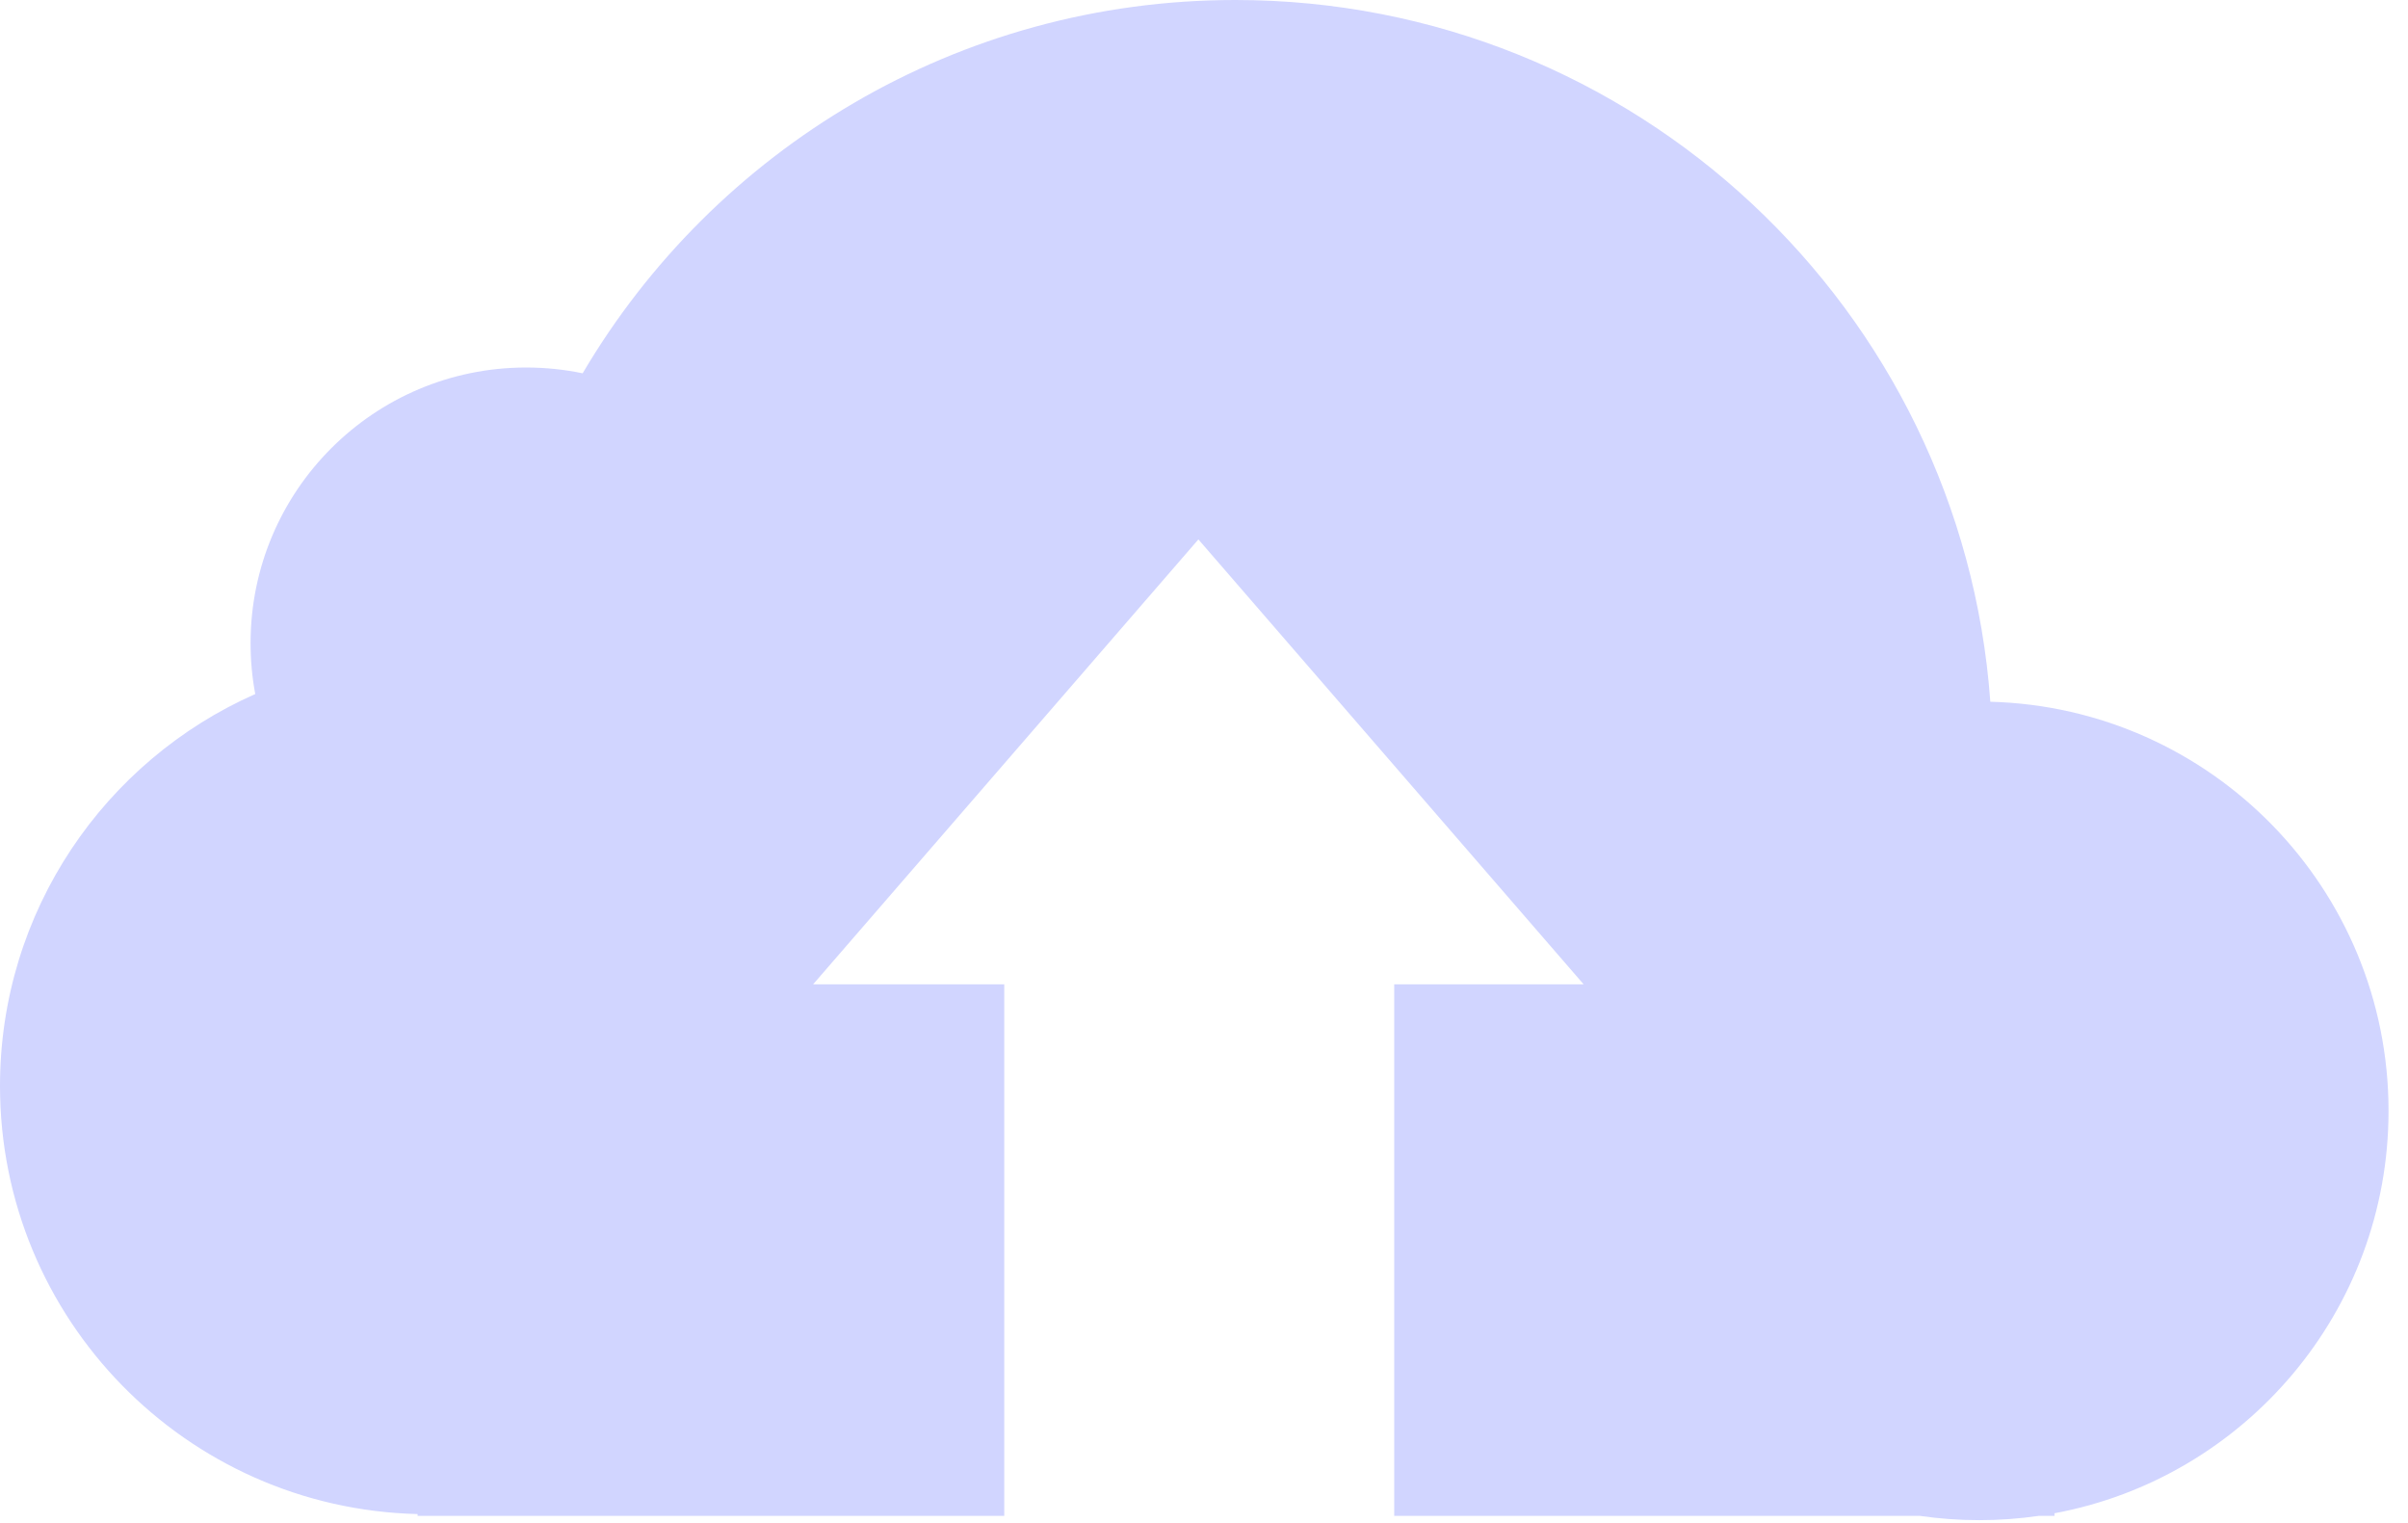
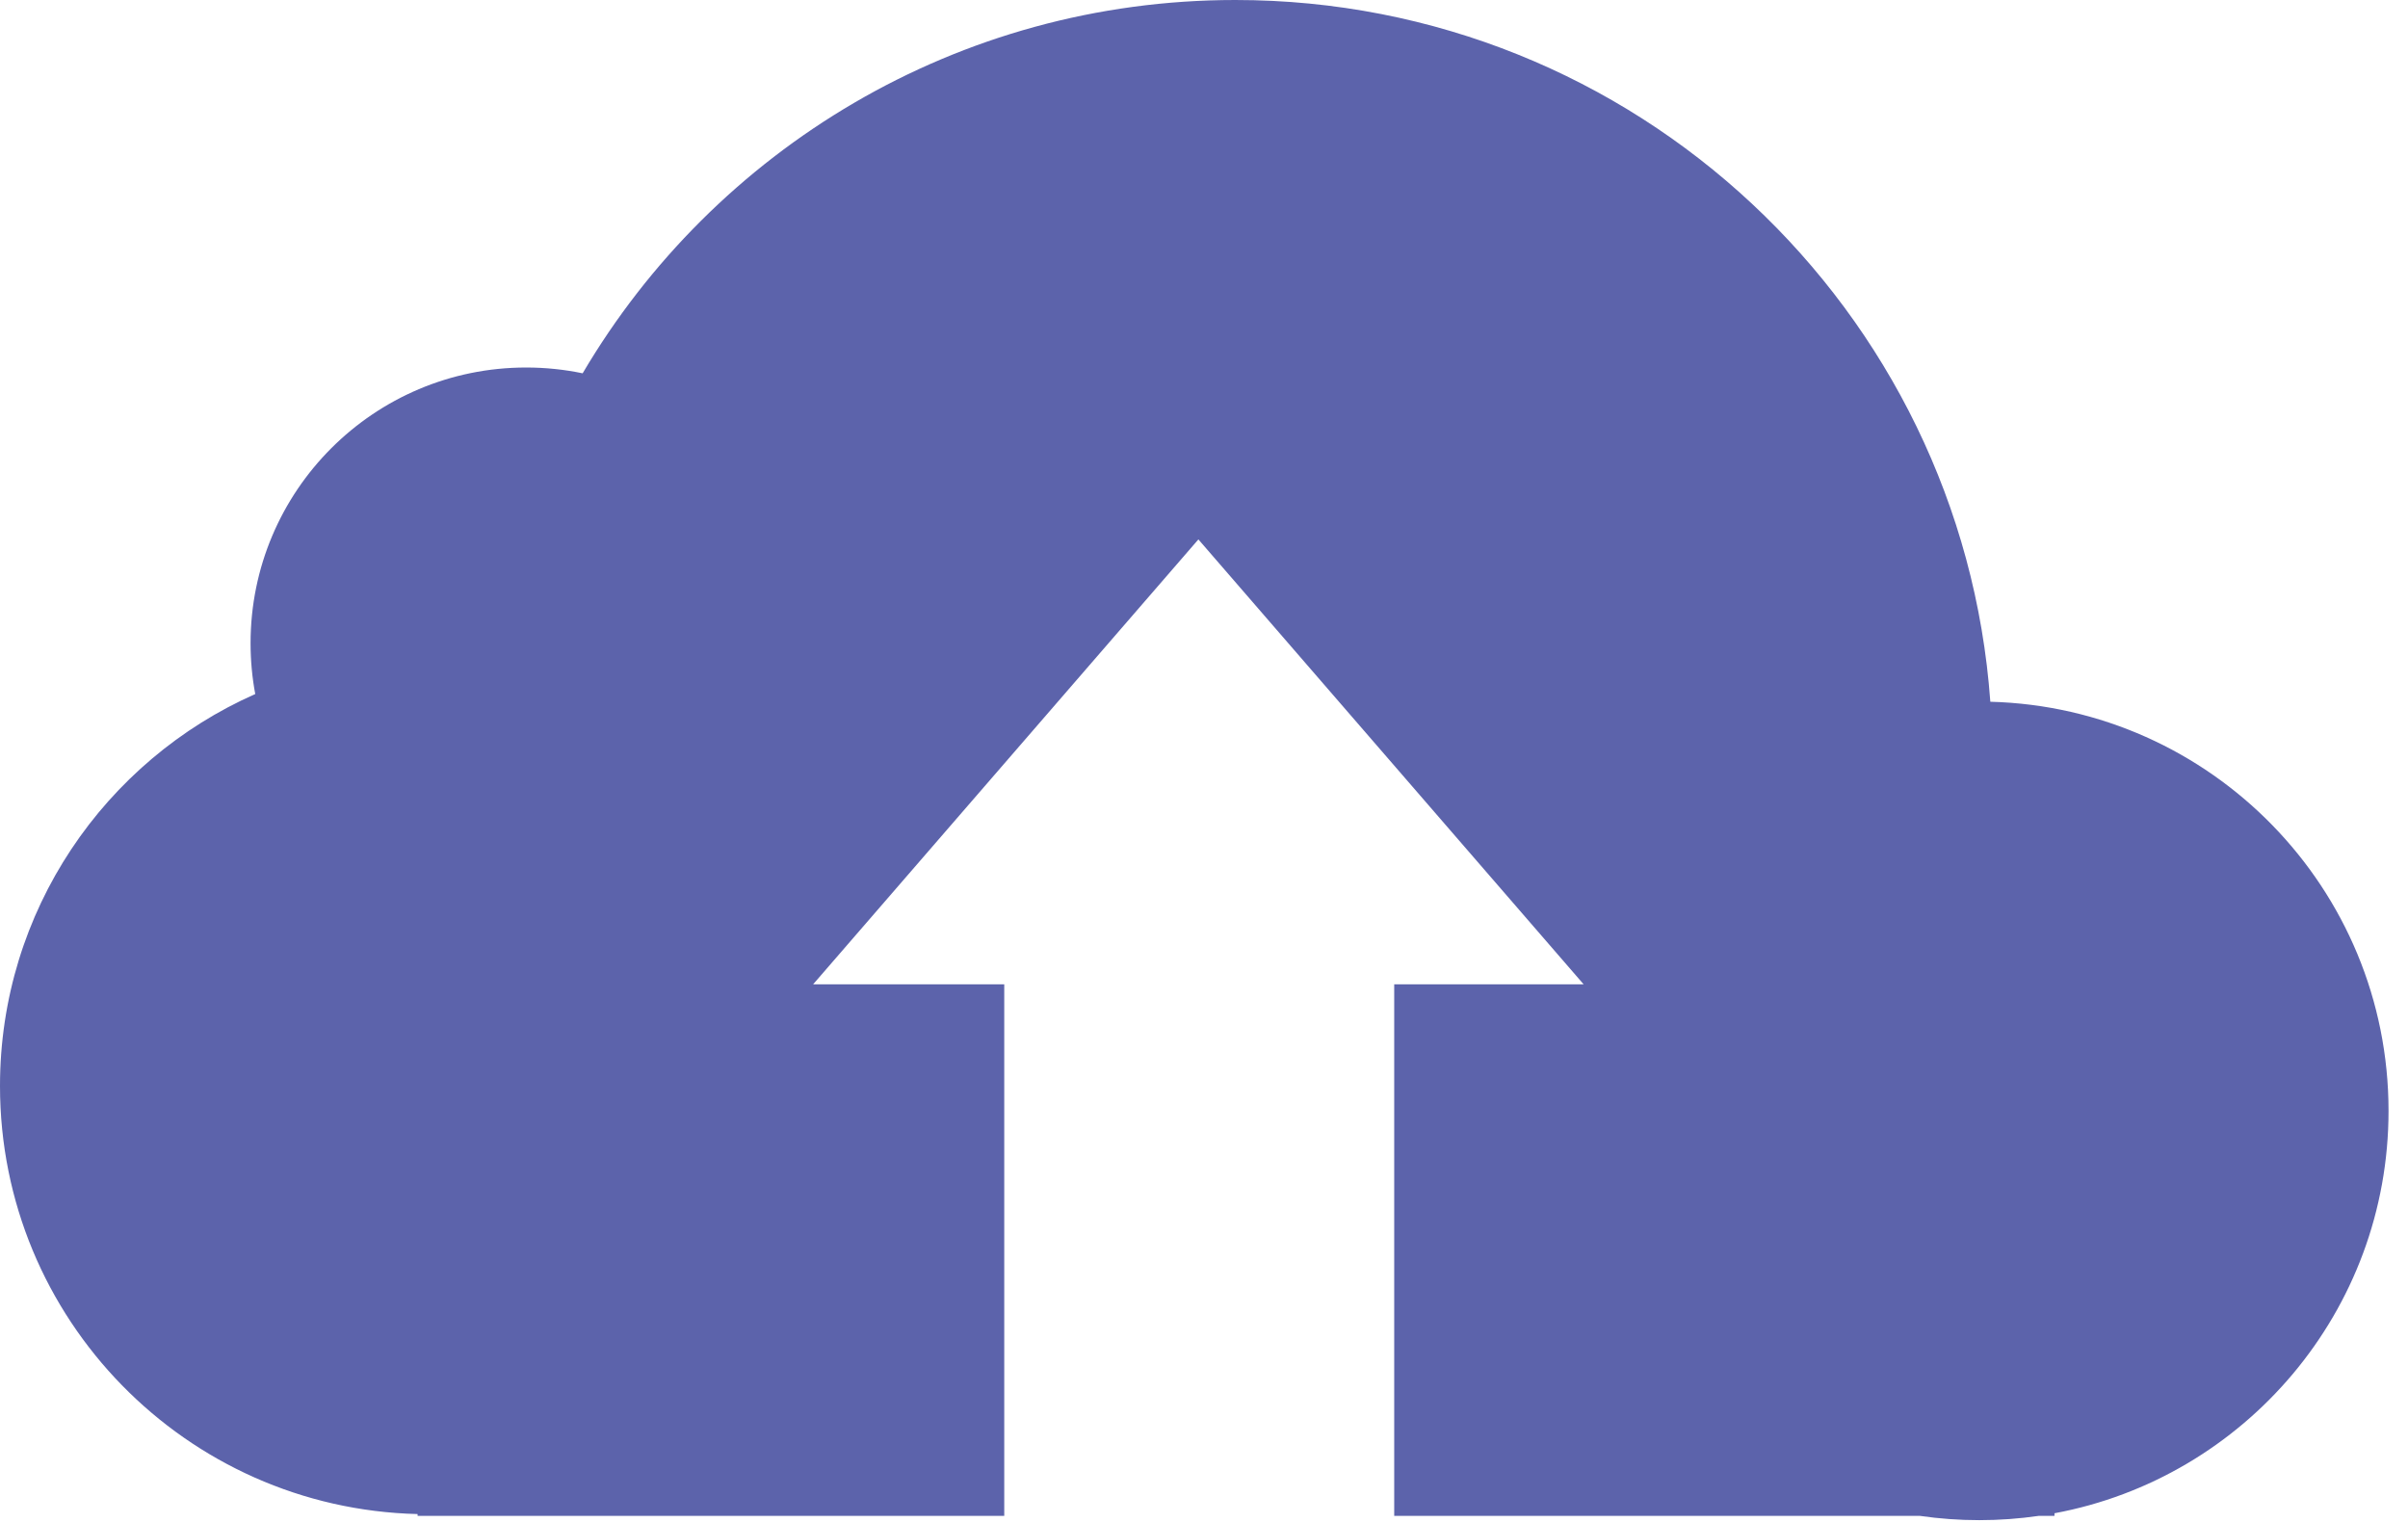
<svg xmlns="http://www.w3.org/2000/svg" width="106" height="67" viewBox="0 0 106 67" fill="none">
-   <path fill-rule="evenodd" clip-rule="evenodd" d="M90.438 66.722H89.737C88.886 66.845 88.015 66.909 87.129 66.909C86.243 66.909 85.372 66.845 84.52 66.722H61.373V43.323H69.71L52.753 23.742L35.795 43.323H44.207V66.722H18.382V66.641C8.188 66.392 0 58.051 0 47.797C0 40.096 4.618 33.474 11.236 30.548C11.1 29.822 11.03 29.073 11.03 28.308C11.03 21.607 16.461 16.176 23.161 16.176C24.014 16.176 24.846 16.264 25.648 16.431C31.442 6.598 42.14 0 54.379 0C71.963 0 86.367 13.621 87.614 30.887C97.339 31.145 105.143 39.109 105.143 48.895C105.143 57.714 98.806 65.052 90.438 66.606V66.722Z" fill="#D1D5FF" />
+   <path fill-rule="evenodd" clip-rule="evenodd" d="M90.438 66.722H89.737C88.886 66.845 88.015 66.909 87.129 66.909C86.243 66.909 85.372 66.845 84.52 66.722H61.373V43.323H69.71L52.753 23.742L35.795 43.323H44.207V66.722H18.382V66.641C8.188 66.392 0 58.051 0 47.797C0 40.096 4.618 33.474 11.236 30.548C11.1 29.822 11.03 29.073 11.03 28.308C11.03 21.607 16.461 16.176 23.161 16.176C24.014 16.176 24.846 16.264 25.648 16.431C31.442 6.598 42.14 0 54.379 0C71.963 0 86.367 13.621 87.614 30.887C97.339 31.145 105.143 39.109 105.143 48.895C105.143 57.714 98.806 65.052 90.438 66.606V66.722Z" fill="#5C63AB" />
</svg>
